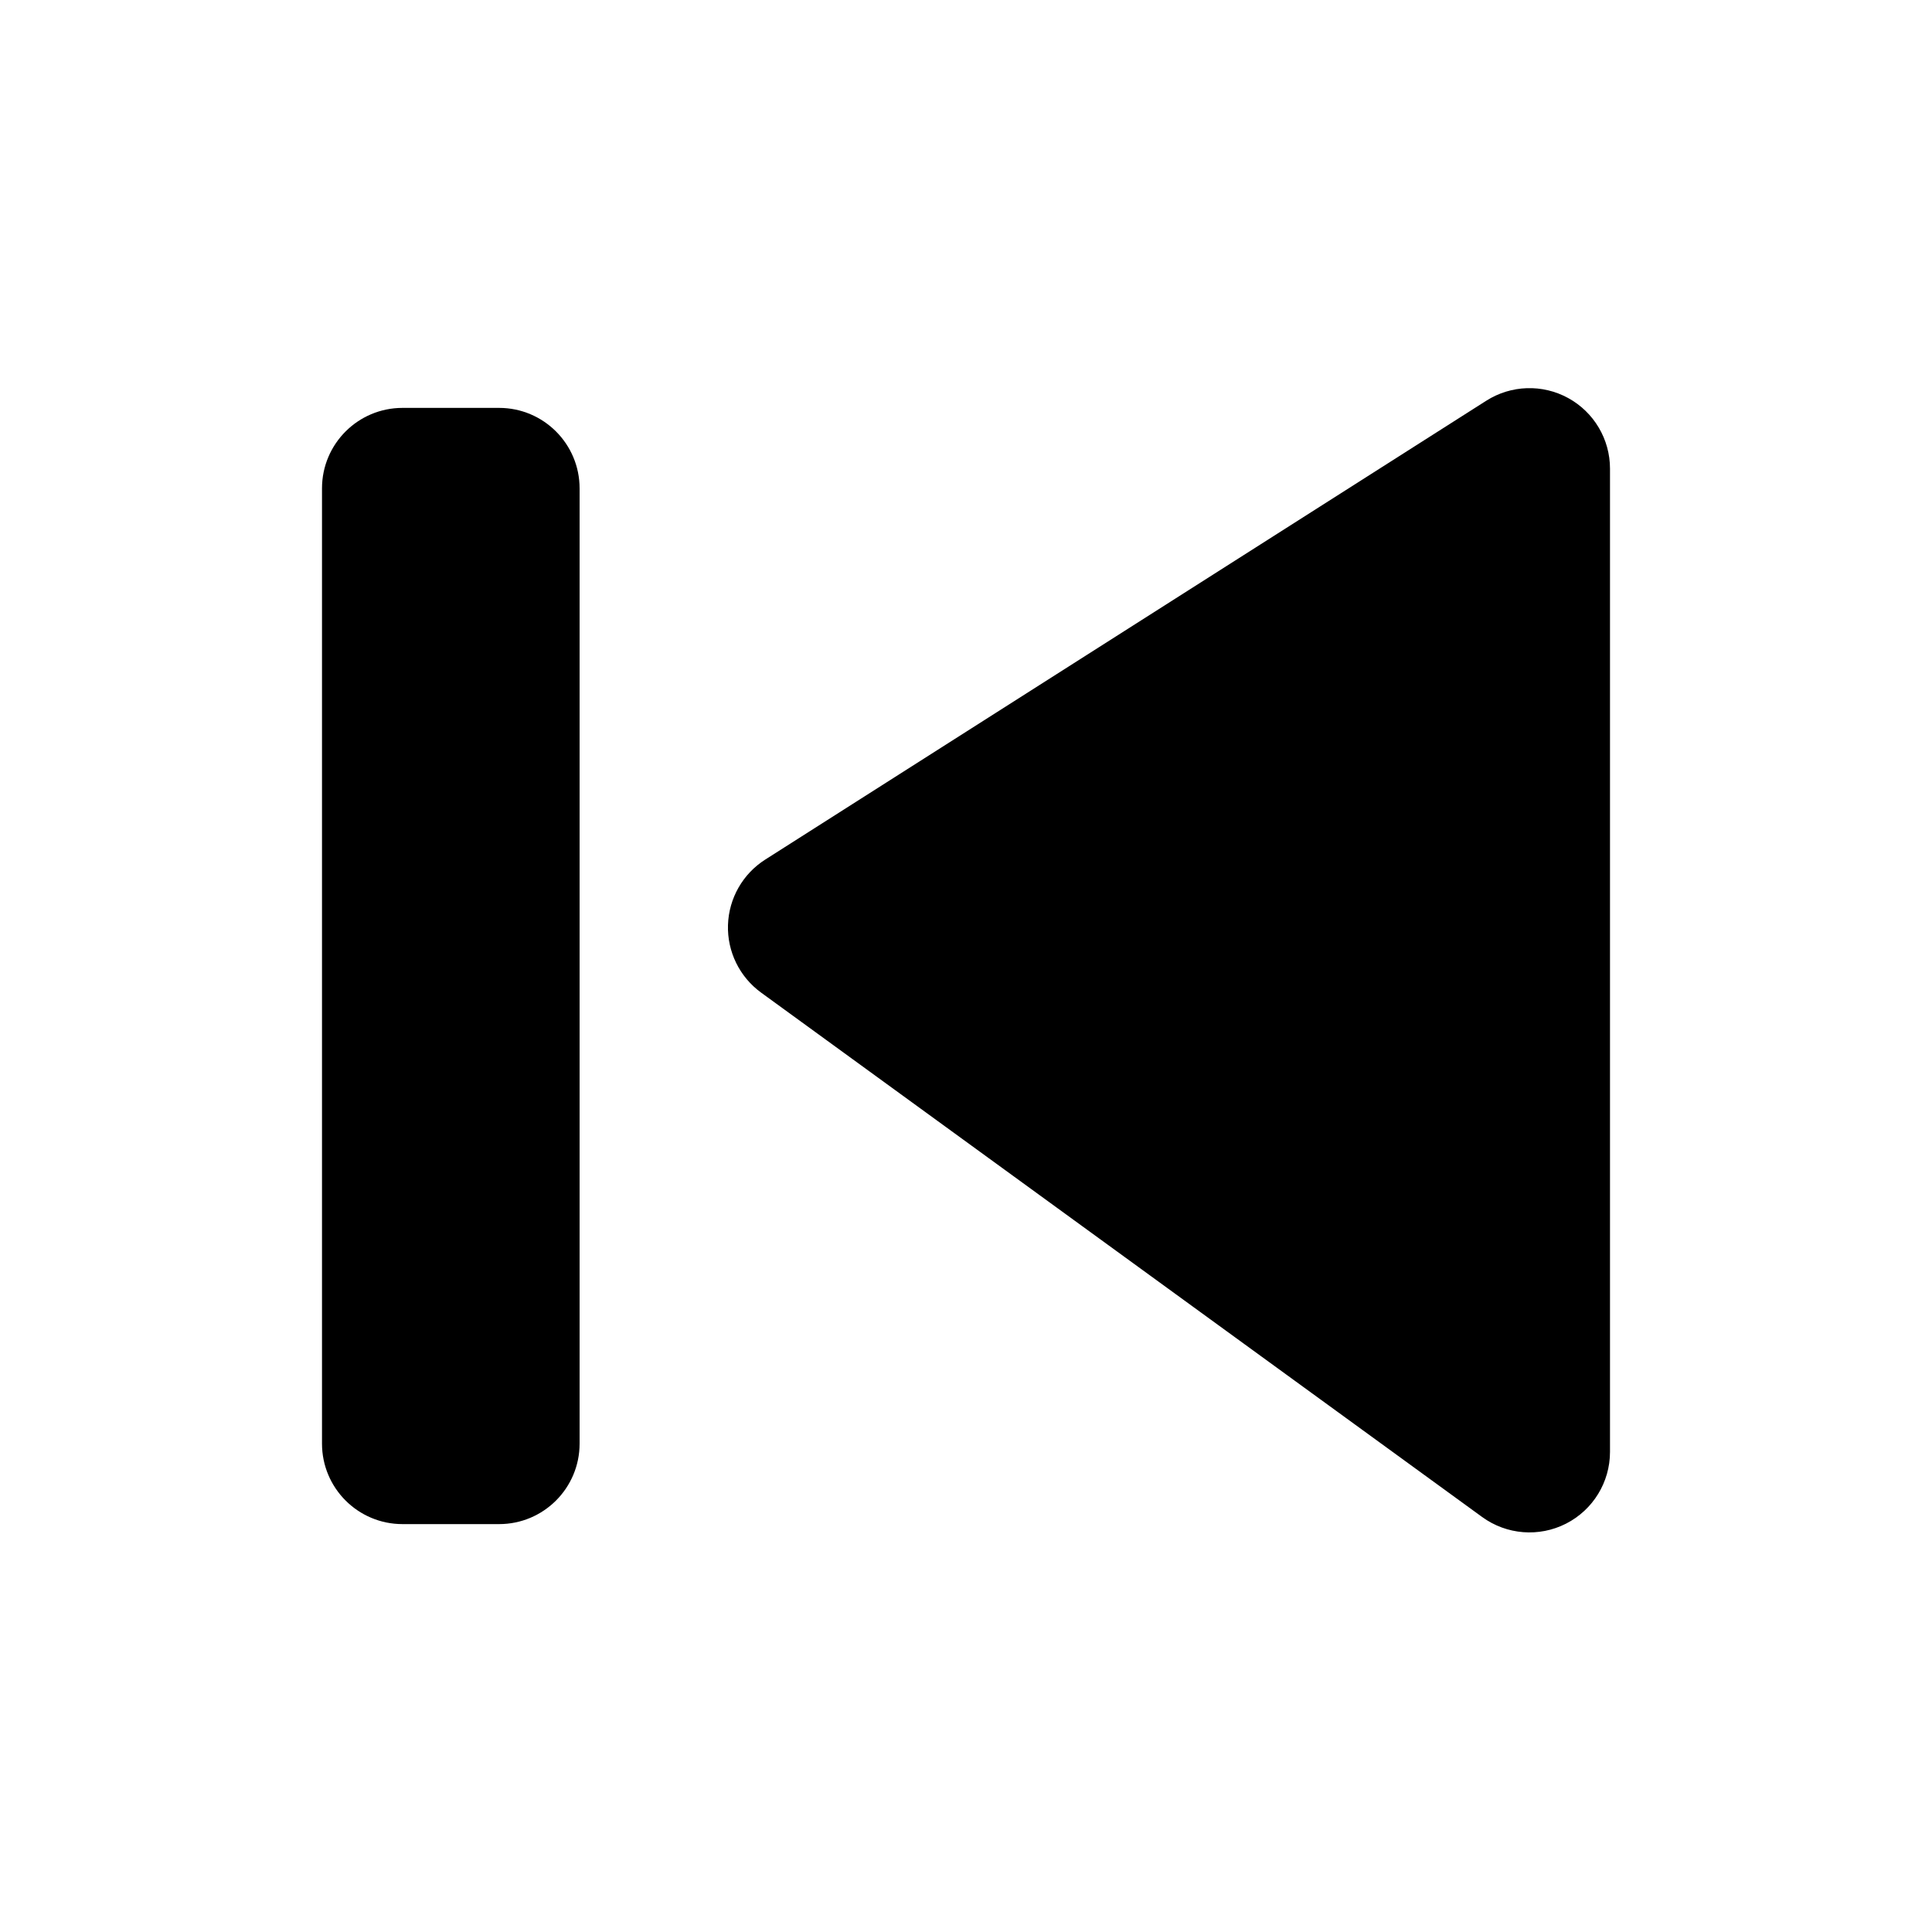
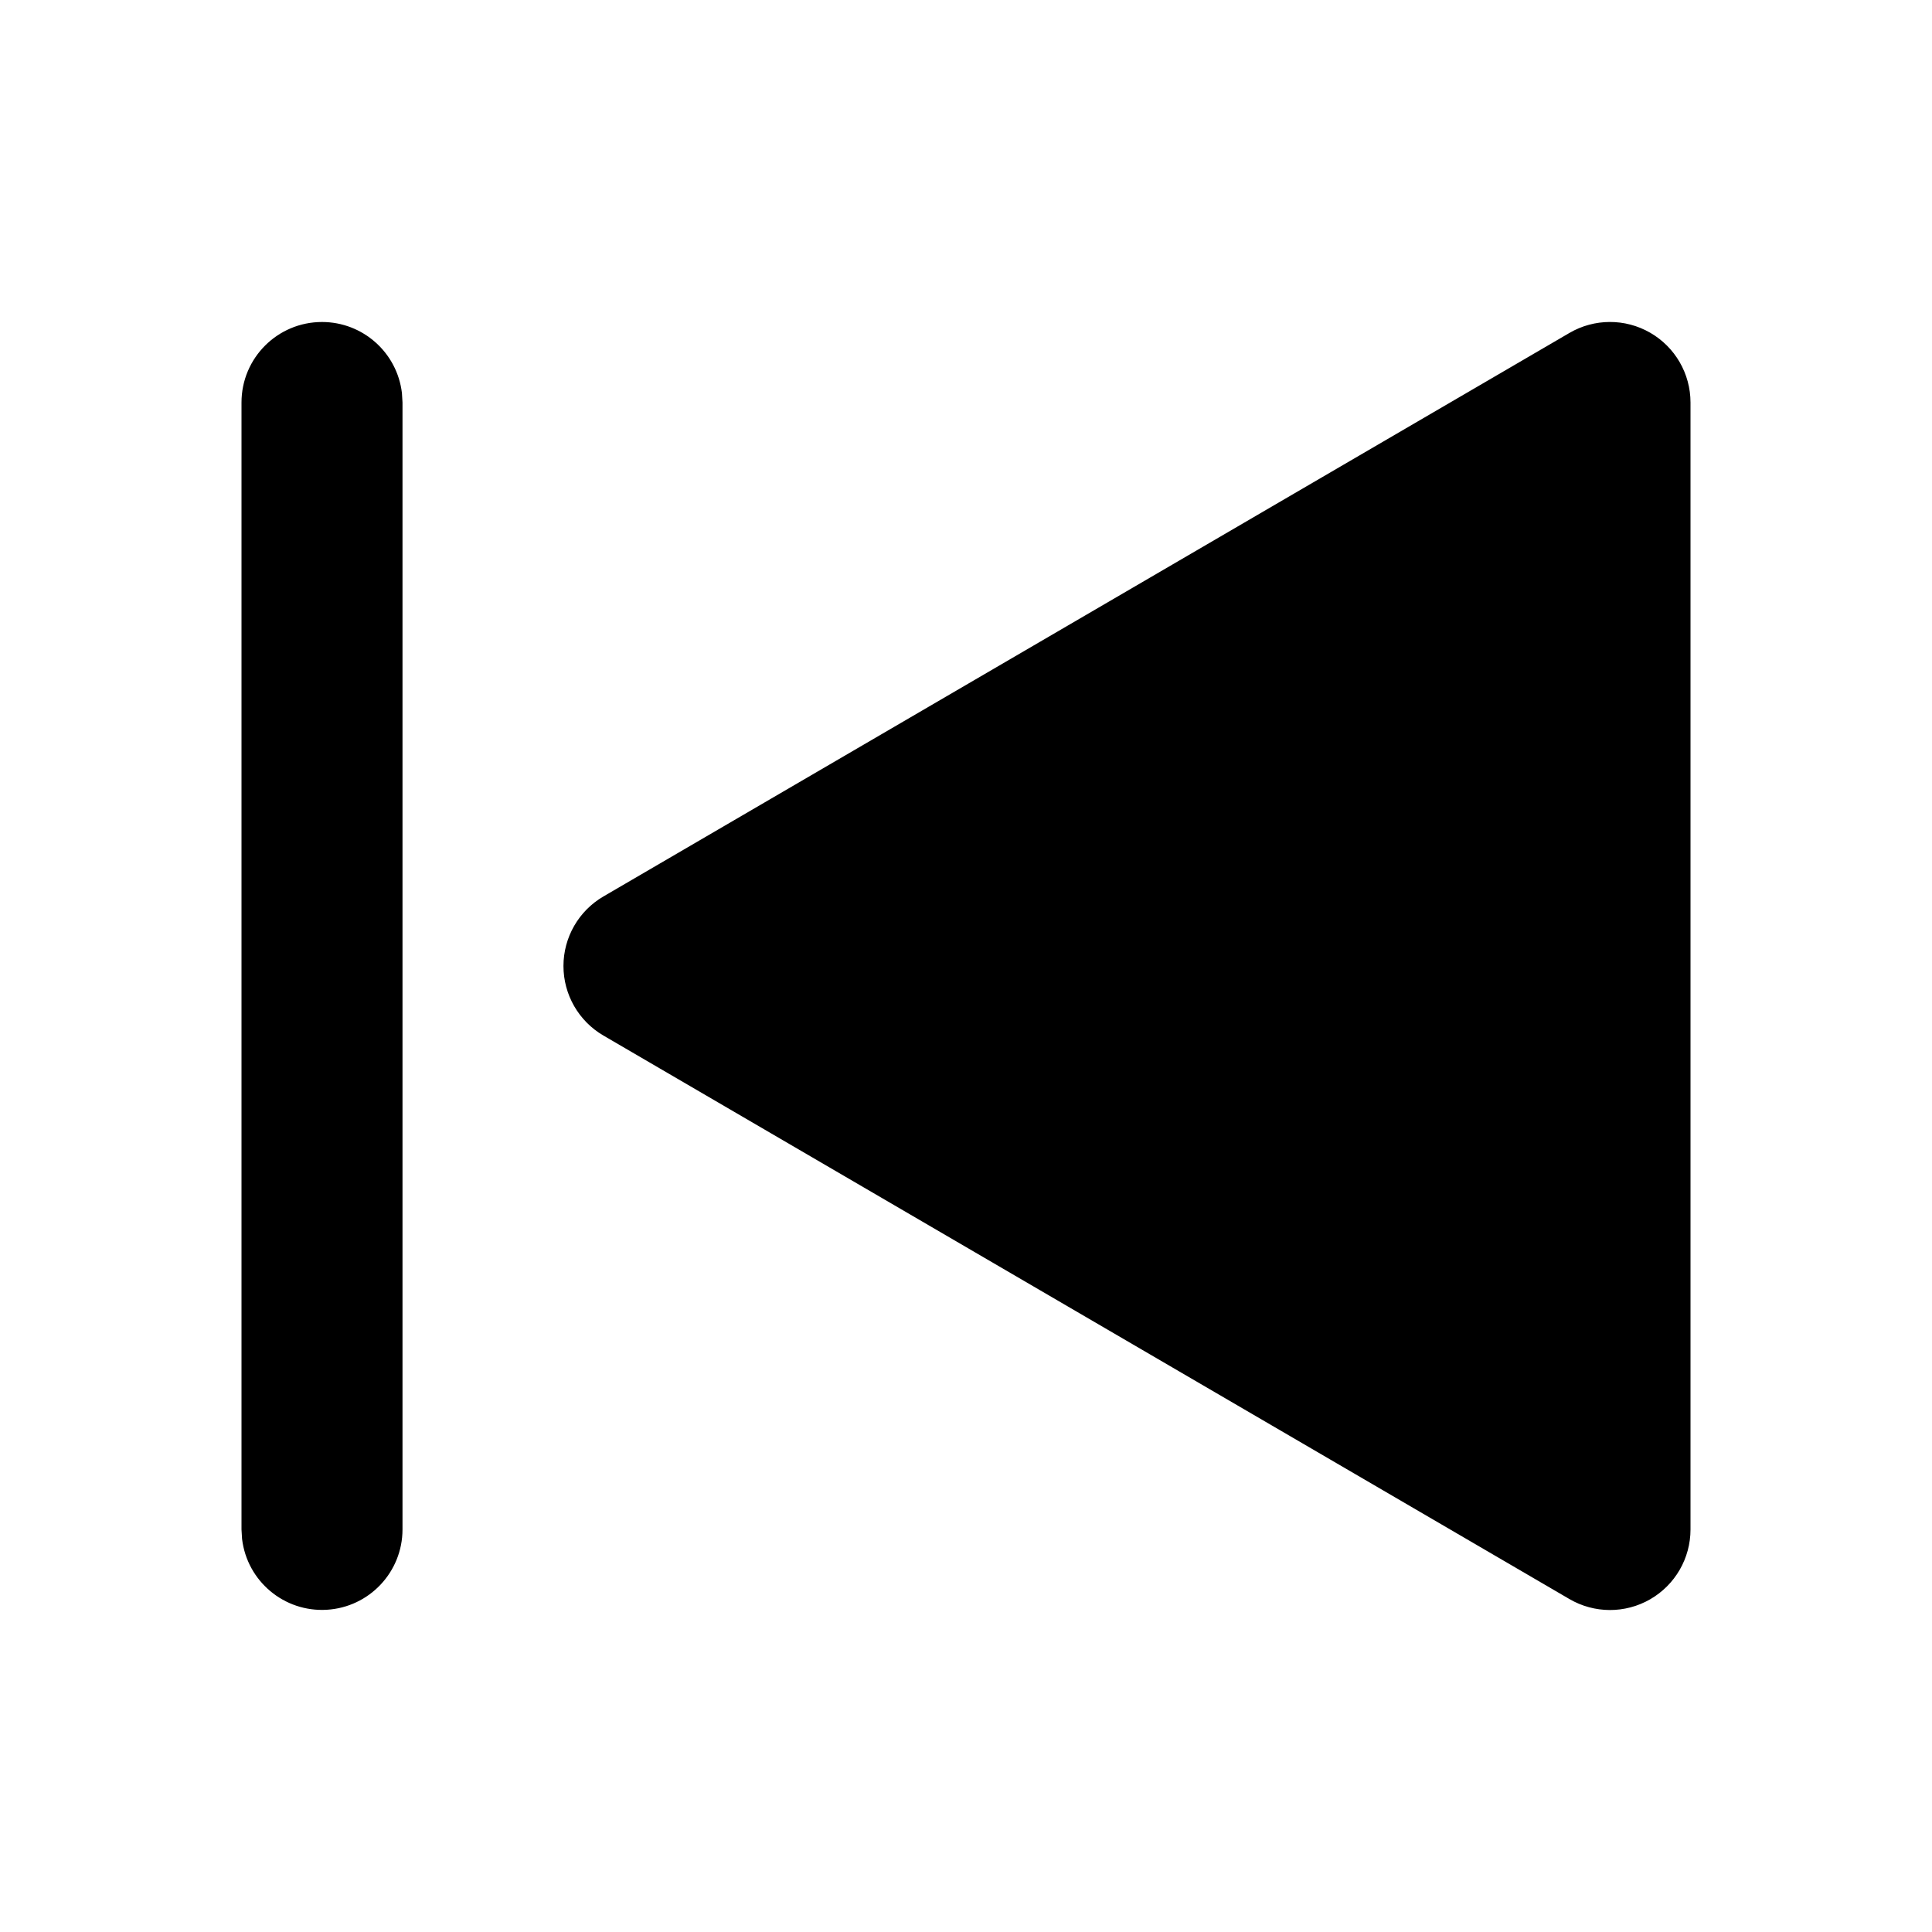
- <svg xmlns="http://www.w3.org/2000/svg" width="24" height="24" fill="currentColor" viewBox="0 0 24 24">
-   <path d="M20 18.036V5.822a1 1 0 0 0-1.537-.844l-8.957 5.7a1 1 0 0 0-.052 1.652l8.958 6.515A1 1 0 0 0 20 18.036ZM6.2 5.067H5a1 1 0 0 0-1 1v11.866a1 1 0 0 0 1 1h1.2a1 1 0 0 0 1-1V6.067a1 1 0 0 0-1-1Z" />
+ <svg xmlns="http://www.w3.org/2000/svg" width="32" height="32" viewBox="0 0 24 24">
+   <path fill="currentColor" d="m19.496 4.136l-12 7a1 1 0 0 0 0 1.728l12 7A1 1 0 0 0 21 19V5a1 1 0 0 0-1.504-.864M4 4a1 1 0 0 1 .993.883L5 5v14a1 1 0 0 1-1.993.117L3 19V5a1 1 0 0 1 1-1" />
</svg>
